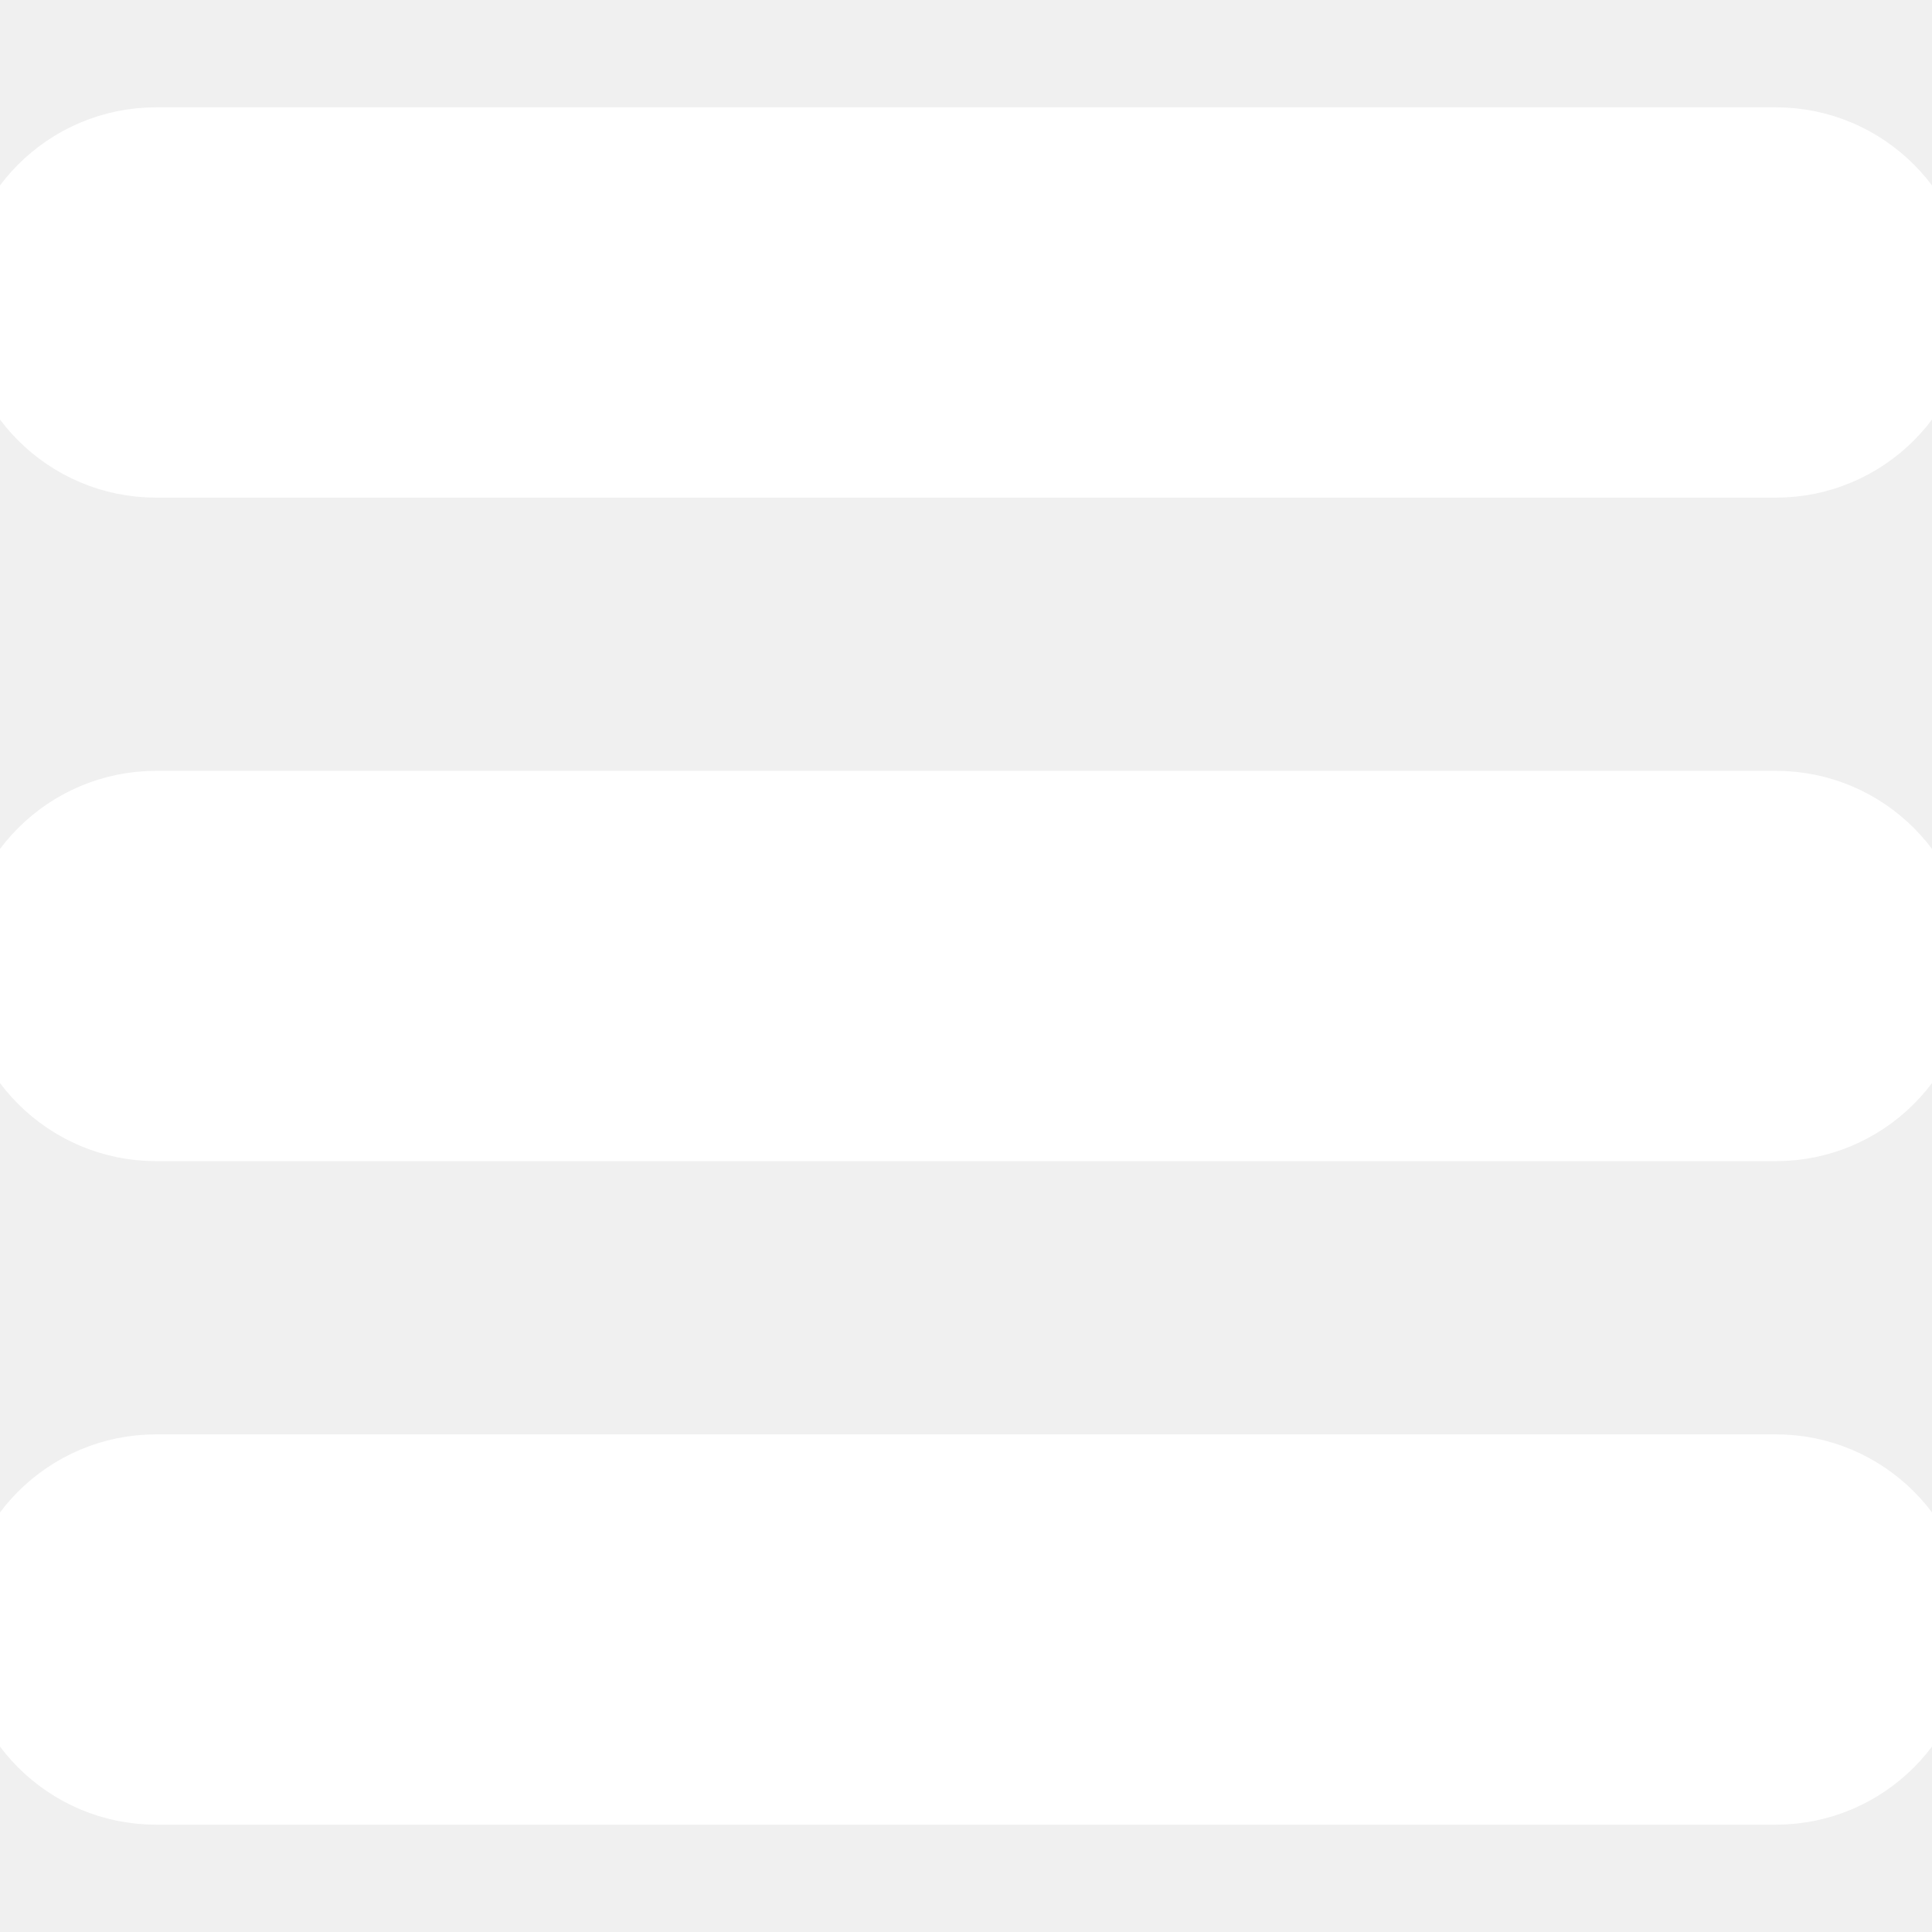
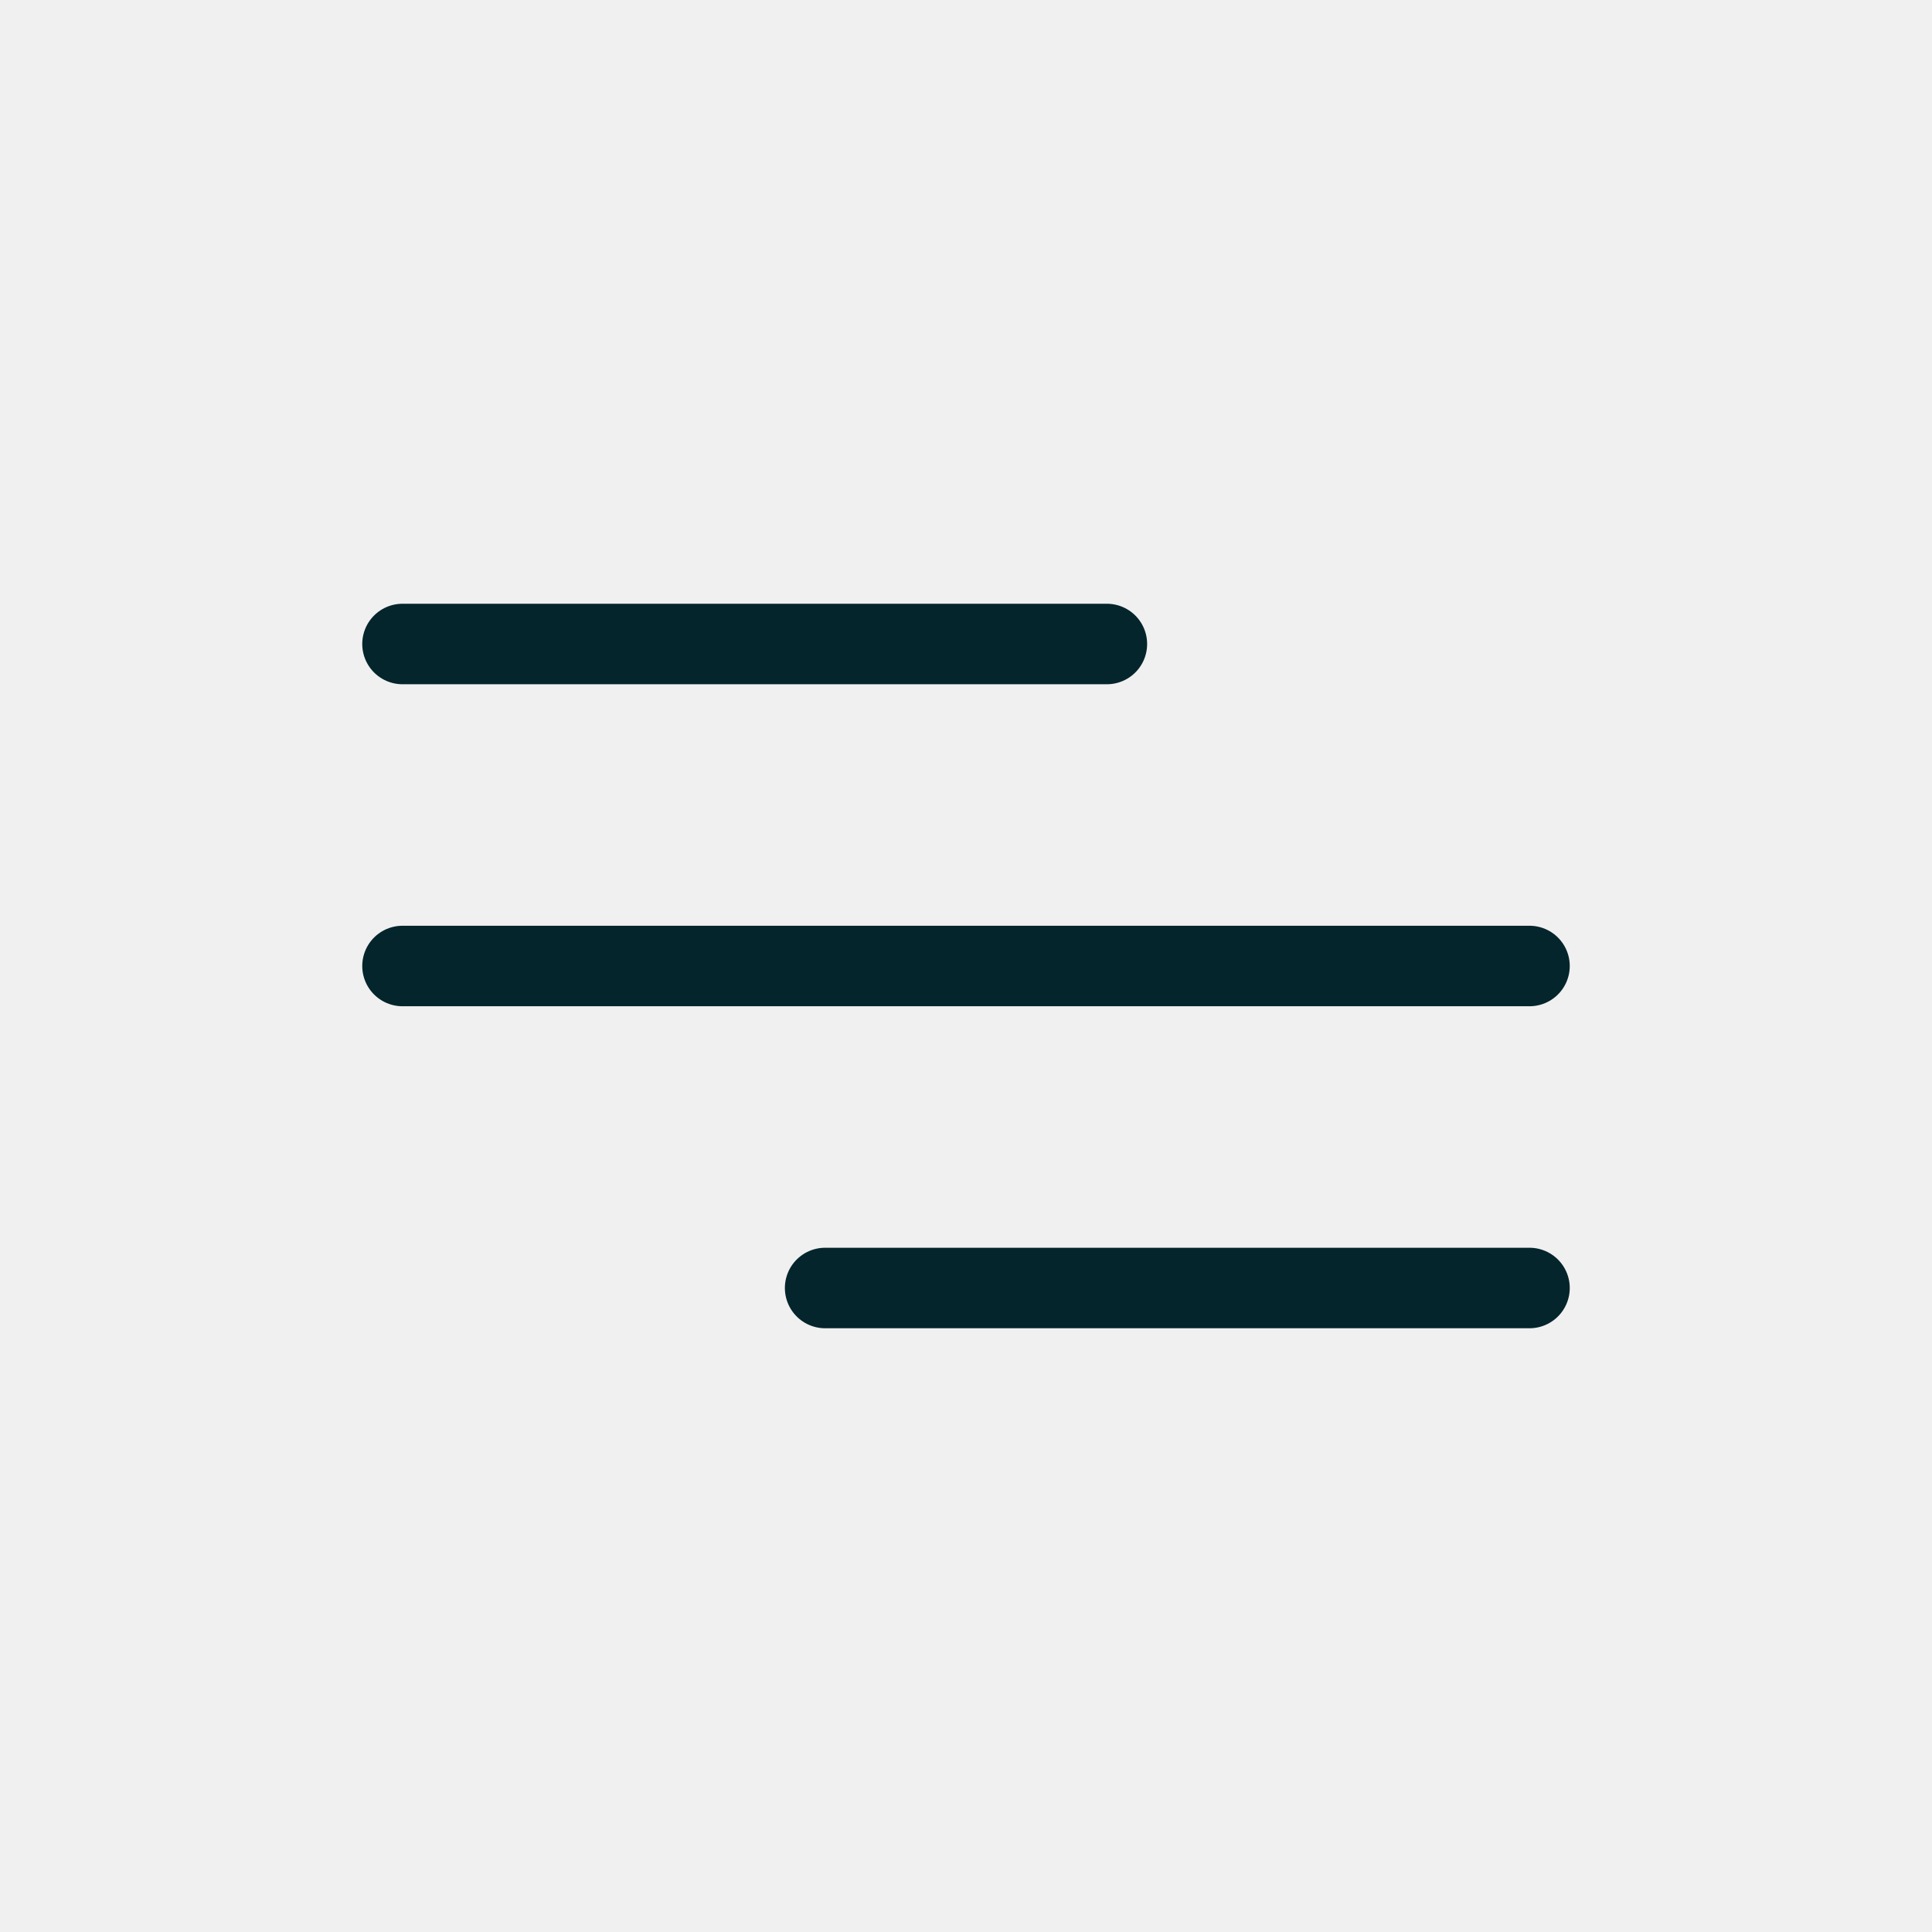
- <svg xmlns="http://www.w3.org/2000/svg" fill="#ffffff" version="1.1" id="Capa_1" width="800px" height="800px" viewBox="0 0 24.75 24.75" xml:space="preserve" stroke="#ffffff">
+ <svg xmlns="http://www.w3.org/2000/svg" width="800px" height="800px" viewBox="0 0 24 24" fill="none" stroke="#04252b">
  <g id="SVGRepo_bgCarrier" stroke-width="0" />
  <g id="SVGRepo_tracerCarrier" stroke-linecap="round" stroke-linejoin="round" />
  <g id="SVGRepo_iconCarrier">
-     <g>
-       <path d="M0,3.875c0-1.104,0.896-2,2-2h20.75c1.104,0,2,0.896,2,2s-0.896,2-2,2H2C0.896,5.875,0,4.979,0,3.875z M22.75,10.375H2 c-1.104,0-2,0.896-2,2c0,1.104,0.896,2,2,2h20.75c1.104,0,2-0.896,2-2C24.75,11.271,23.855,10.375,22.75,10.375z M22.75,18.875H2 c-1.104,0-2,0.896-2,2s0.896,2,2,2h20.75c1.104,0,2-0.896,2-2S23.855,18.875,22.75,18.875z" />
-     </g>
+     <path d="M5 8H13.75M5 12H19M10.25 16L19 16" stroke="#04252b" stroke-linecap="round" stroke-linejoin="round" />
  </g>
</svg>
